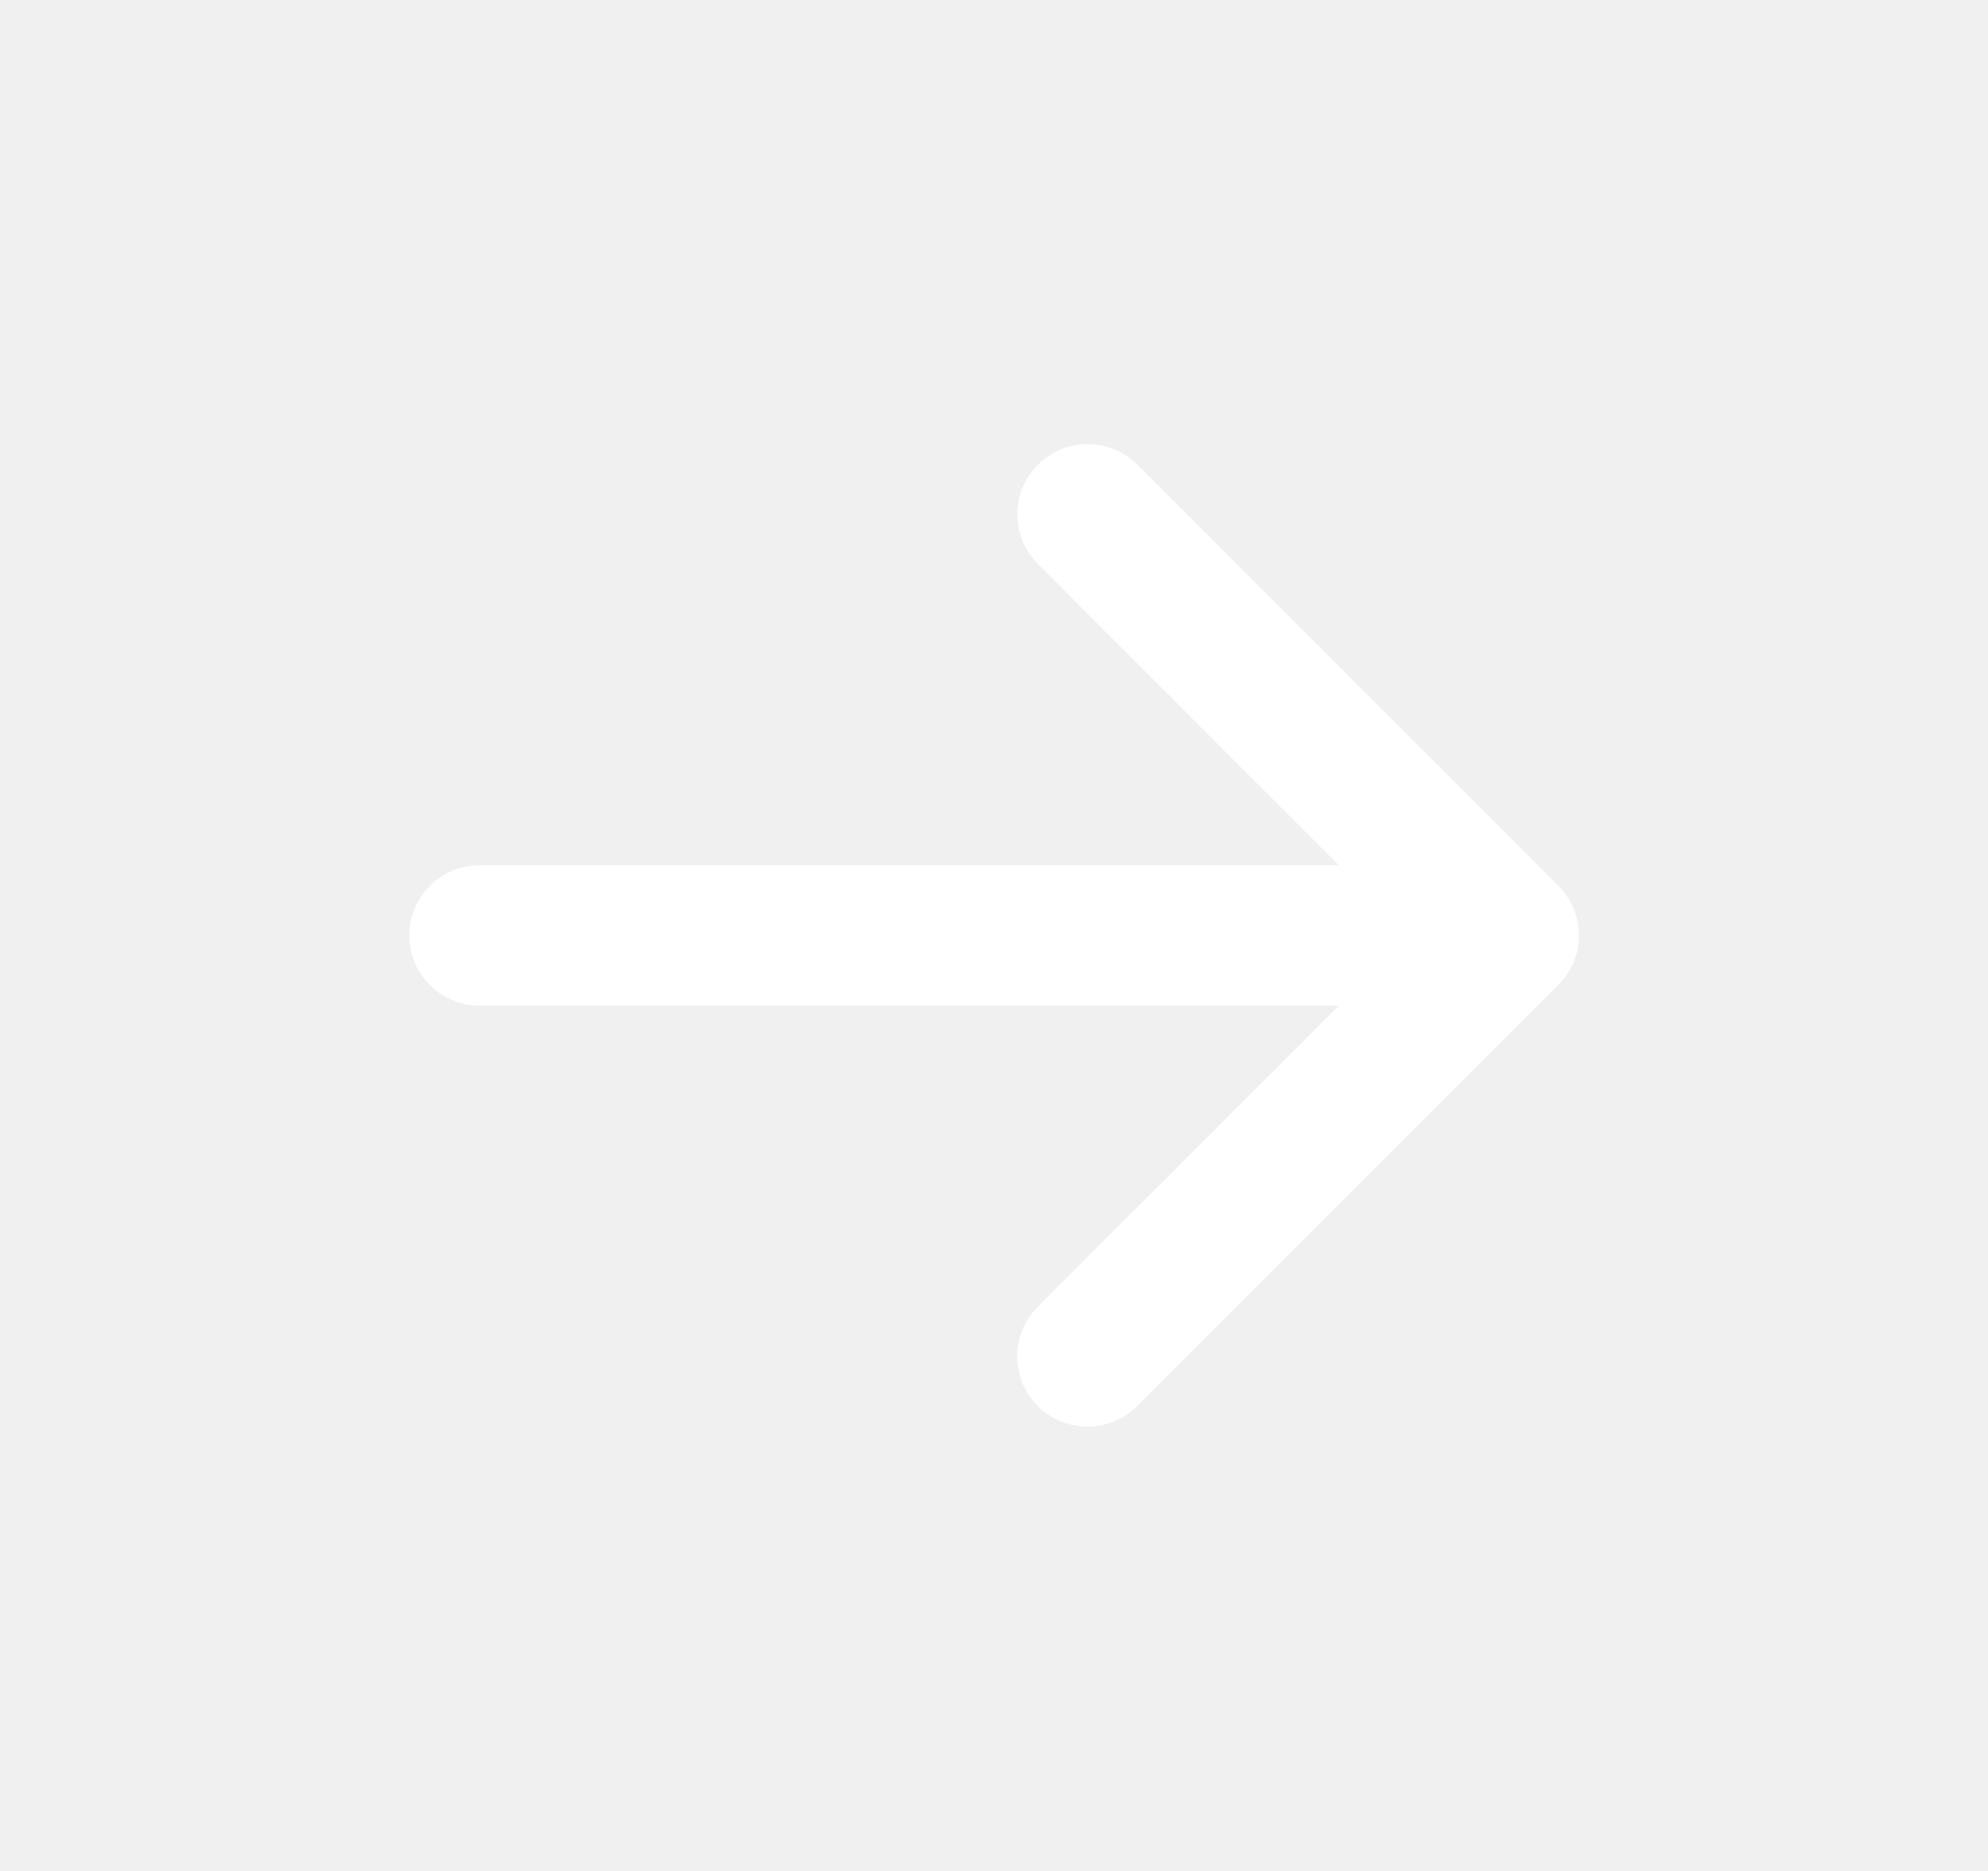
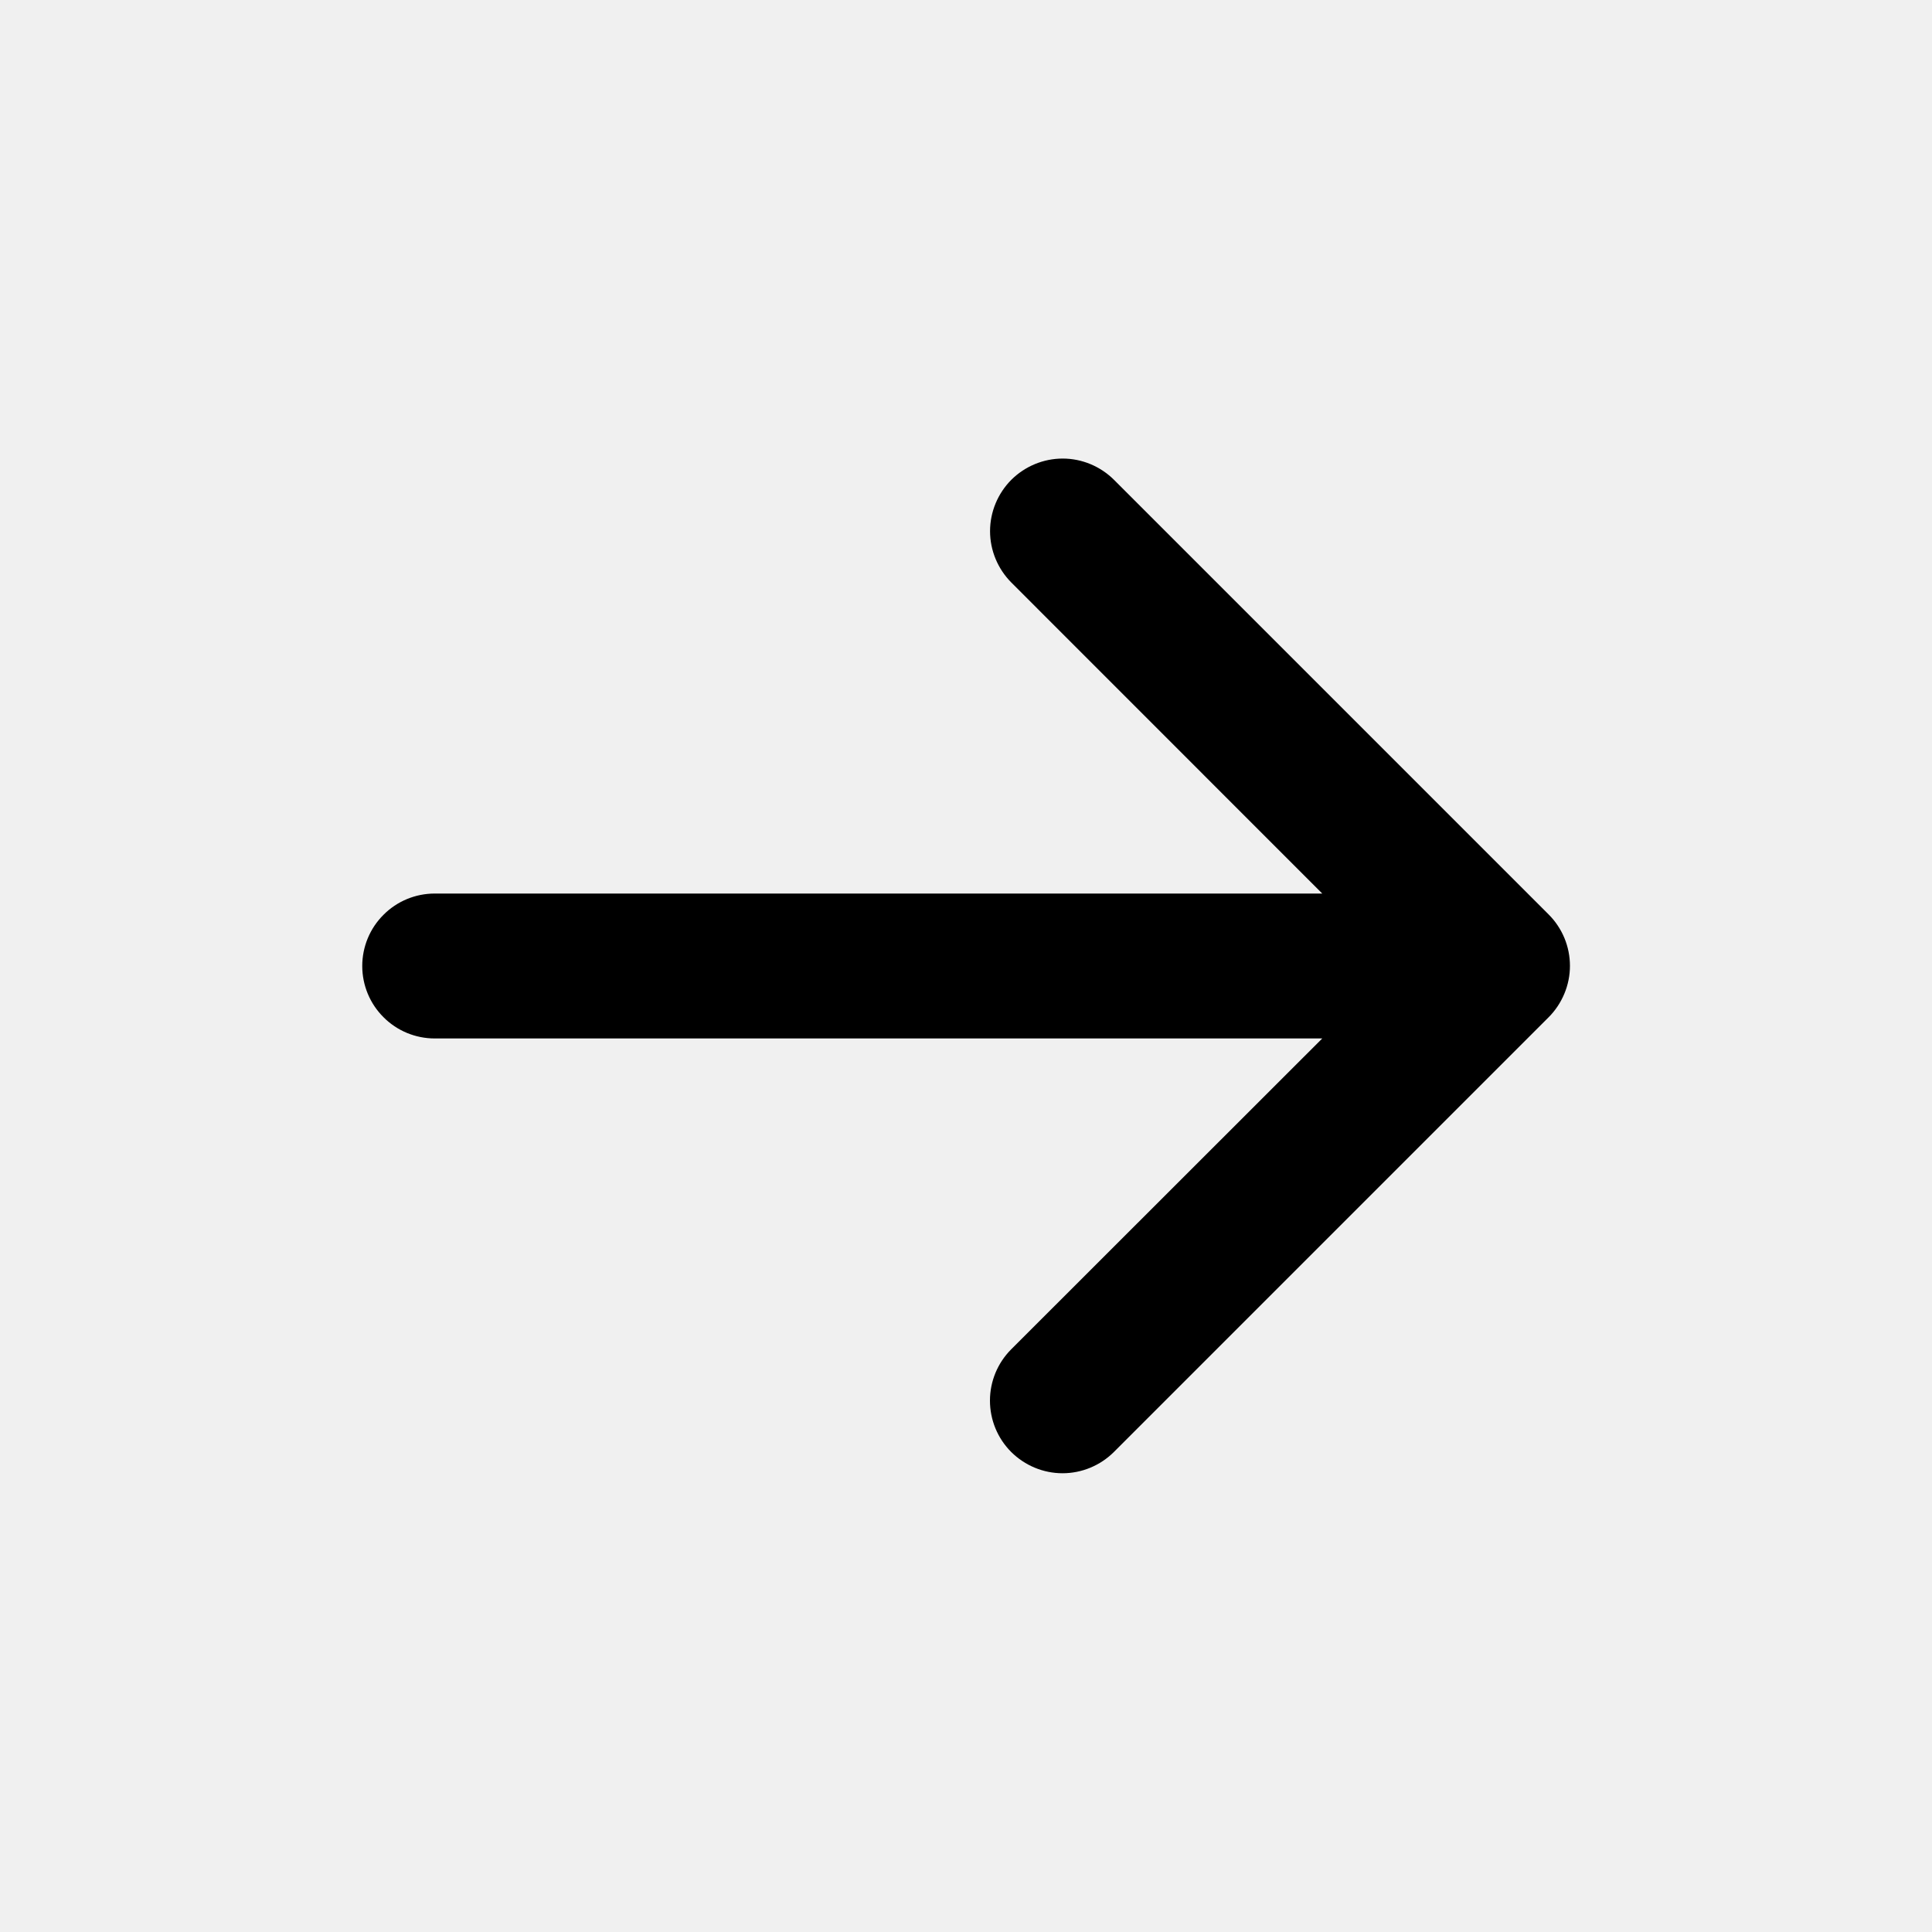
- <svg xmlns="http://www.w3.org/2000/svg" width="17" height="16" viewBox="0 0 17 16" fill="none">
-   <path d="M13.325 8.424L9.725 12.024C9.612 12.137 9.459 12.2 9.3 12.2C9.14 12.2 8.987 12.137 8.874 12.024C8.762 11.912 8.698 11.759 8.698 11.6C8.698 11.44 8.762 11.287 8.874 11.175L11.45 8.6H4.1C3.941 8.6 3.788 8.537 3.676 8.424C3.563 8.312 3.5 8.159 3.5 8C3.5 7.841 3.563 7.688 3.676 7.576C3.788 7.463 3.941 7.4 4.1 7.4H11.45L8.876 4.824C8.763 4.711 8.699 4.558 8.699 4.399C8.699 4.24 8.763 4.087 8.876 3.974C8.988 3.861 9.141 3.798 9.3 3.798C9.46 3.798 9.613 3.861 9.726 3.974L13.325 7.574C13.381 7.63 13.426 7.696 13.456 7.769C13.486 7.842 13.502 7.92 13.502 7.999C13.502 8.078 13.486 8.157 13.456 8.23C13.425 8.303 13.381 8.369 13.325 8.424Z" fill="white" />
+ <svg xmlns="http://www.w3.org/2000/svg" width="100%" height="100%" viewBox="0 0 20 20" fill="none">
+   <path d="M16.031 10.531L11.531 15.031C11.39 15.171 11.199 15.251 10.999 15.251C10.8 15.251 10.609 15.171 10.468 15.031C10.327 14.89 10.248 14.699 10.248 14.499C10.248 14.3 10.327 14.109 10.468 13.968L13.688 10.75H4.5C4.301 10.75 4.11 10.671 3.97 10.53C3.829 10.39 3.75 10.199 3.75 10C3.75 9.801 3.829 9.61 3.97 9.47C4.11 9.329 4.301 9.25 4.5 9.25H13.688L10.469 6.03C10.329 5.889 10.249 5.698 10.249 5.499C10.249 5.299 10.329 5.108 10.469 4.967C10.61 4.827 10.801 4.747 11.001 4.747C11.2 4.747 11.391 4.827 11.532 4.967L16.032 9.467C16.102 9.537 16.157 9.62 16.195 9.711C16.233 9.803 16.252 9.901 16.252 9.999C16.252 10.098 16.232 10.196 16.194 10.287C16.156 10.378 16.101 10.461 16.031 10.531Z" fill="currentColor" />
</svg>
